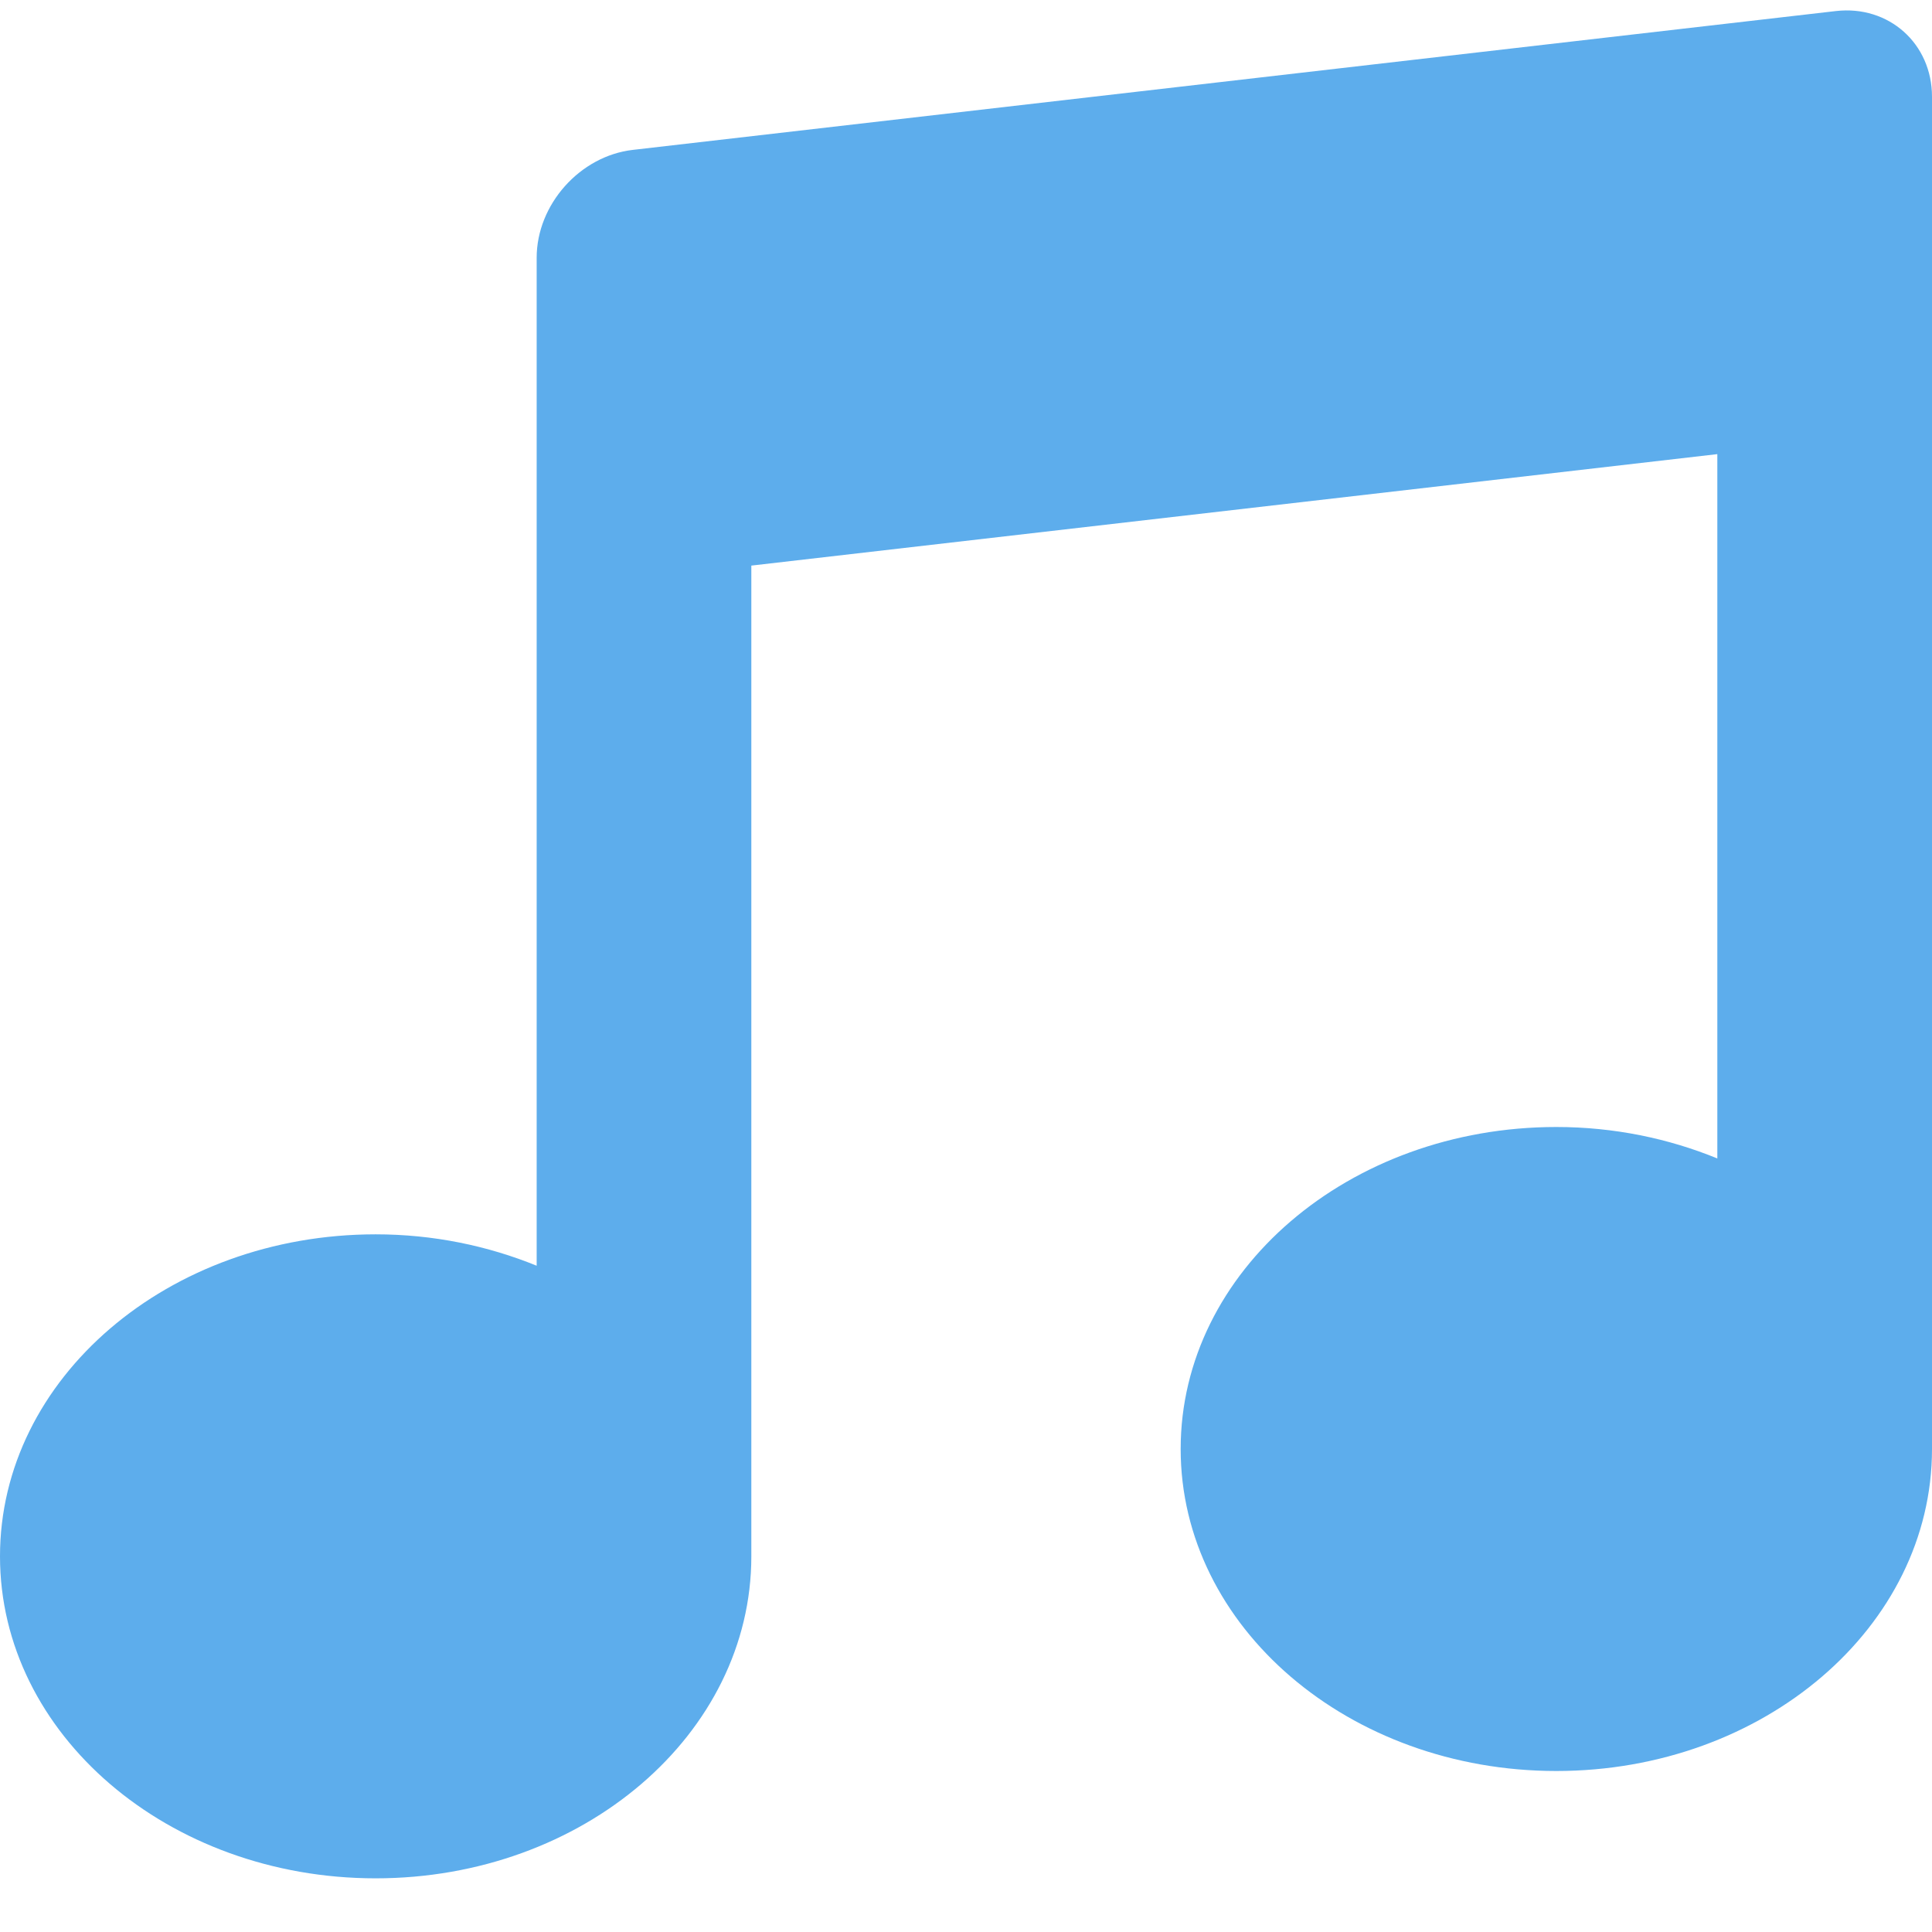
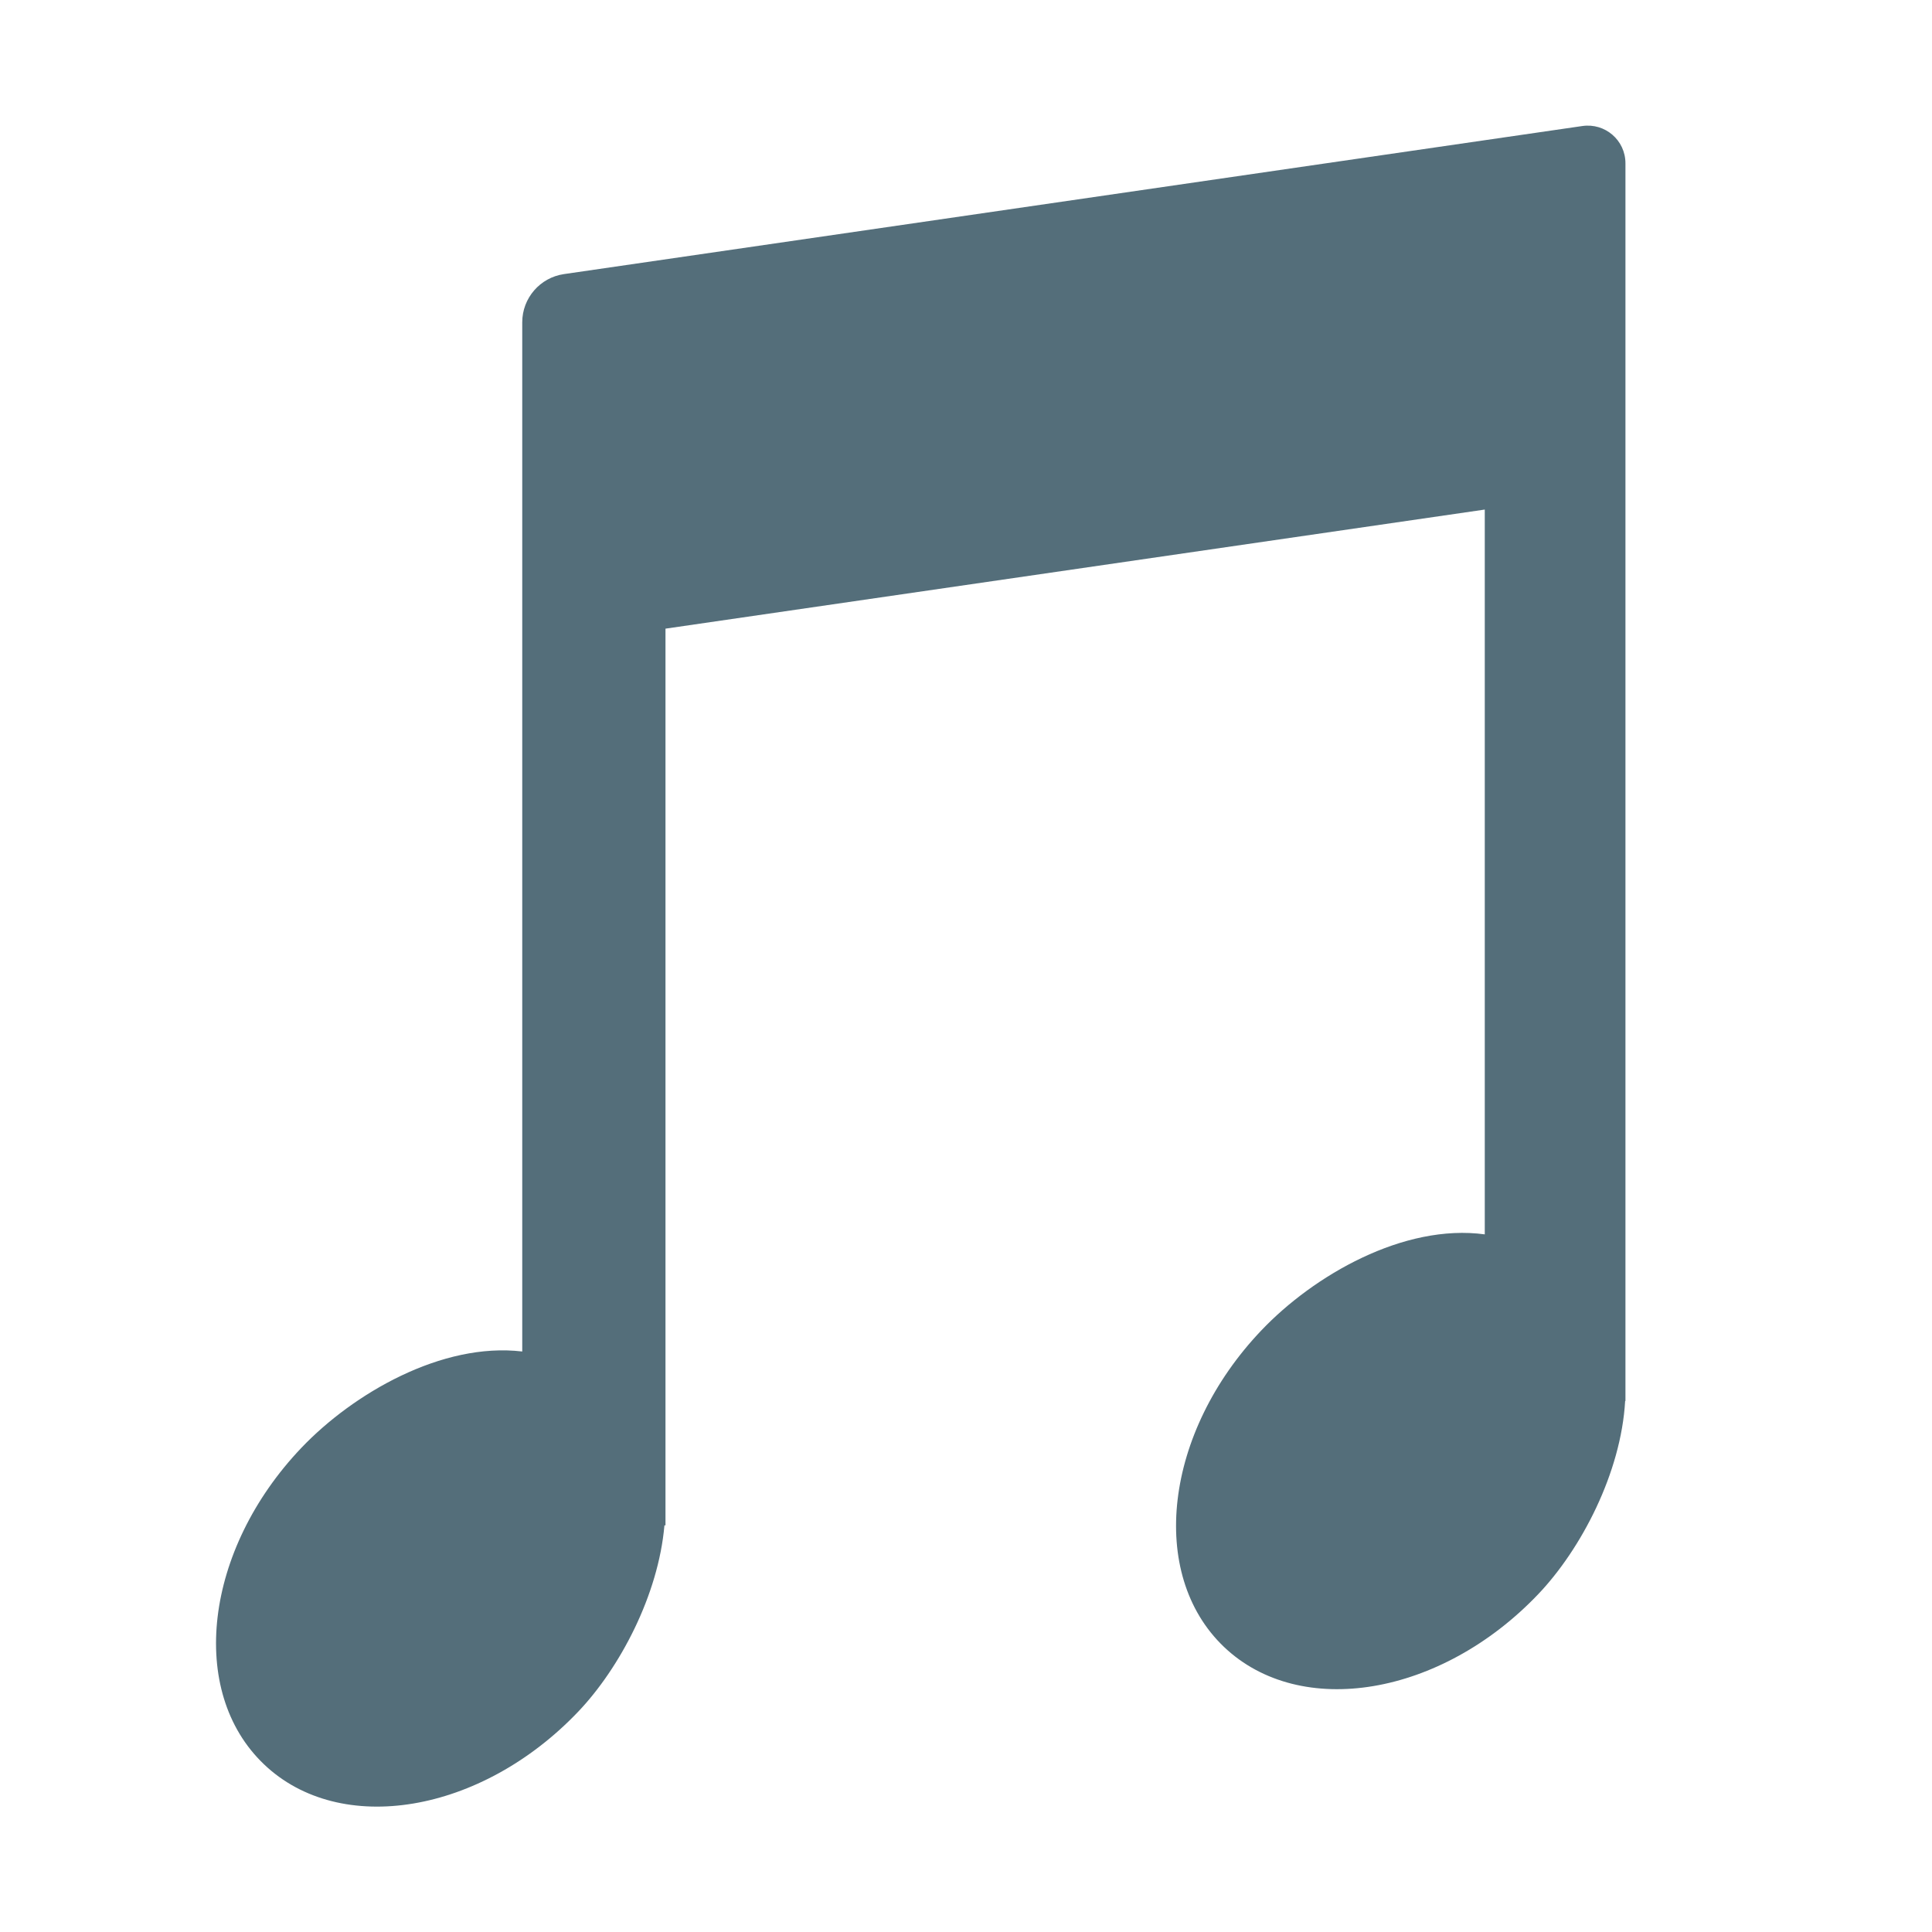
- <svg xmlns="http://www.w3.org/2000/svg" viewBox="0 0 36 36">
-   <path fill="#5DADEC" d="M34.209.206L11.791 2.793C10.806 2.907 10 3.811 10 4.803v18.782C9.09 23.214 8.075 23 7 23c-3.865 0-7 2.685-7 6 0 3.314 3.135 6 7 6s7-2.686 7-6V10.539l18-2.077v13.124c-.91-.372-1.925-.586-3-.586-3.865 0-7 2.685-7 6 0 3.314 3.135 6 7 6s7-2.686 7-6V1.803c0-.992-.806-1.71-1.791-1.597z" />
+ <svg xmlns="http://www.w3.org/2000/svg" version="1.1" id="_x31_" x="0px" y="0px" viewBox="0 0 128 128" style="enable-background:new 0 0 128 128;" xml:space="preserve">
+   <path style="fill:#546E7A;" d="M104.83,8.35l-67.47,9.81c-1.58,0.23-2.76,1.59-2.76,3.19v68.19c-5.33-0.63-11.21,2.79-14.63,6.38  c-6.43,6.75-7.55,16.14-2.48,20.97c5.06,4.83,14.39,3.26,20.82-3.49c2.75-2.89,5.31-7.72,5.71-12.34h0.07V41.65l54.28-7.89v48.02  c-5.37-0.73-11.34,2.72-14.8,6.36c-6.43,6.75-7.54,16.14-2.48,20.97c5.07,4.83,14.39,3.26,20.82-3.49c2.84-2.98,5.49-8.04,5.76-12.8  h0.02v-82C107.69,9.29,106.34,8.13,104.83,8.35z" />
</svg>
